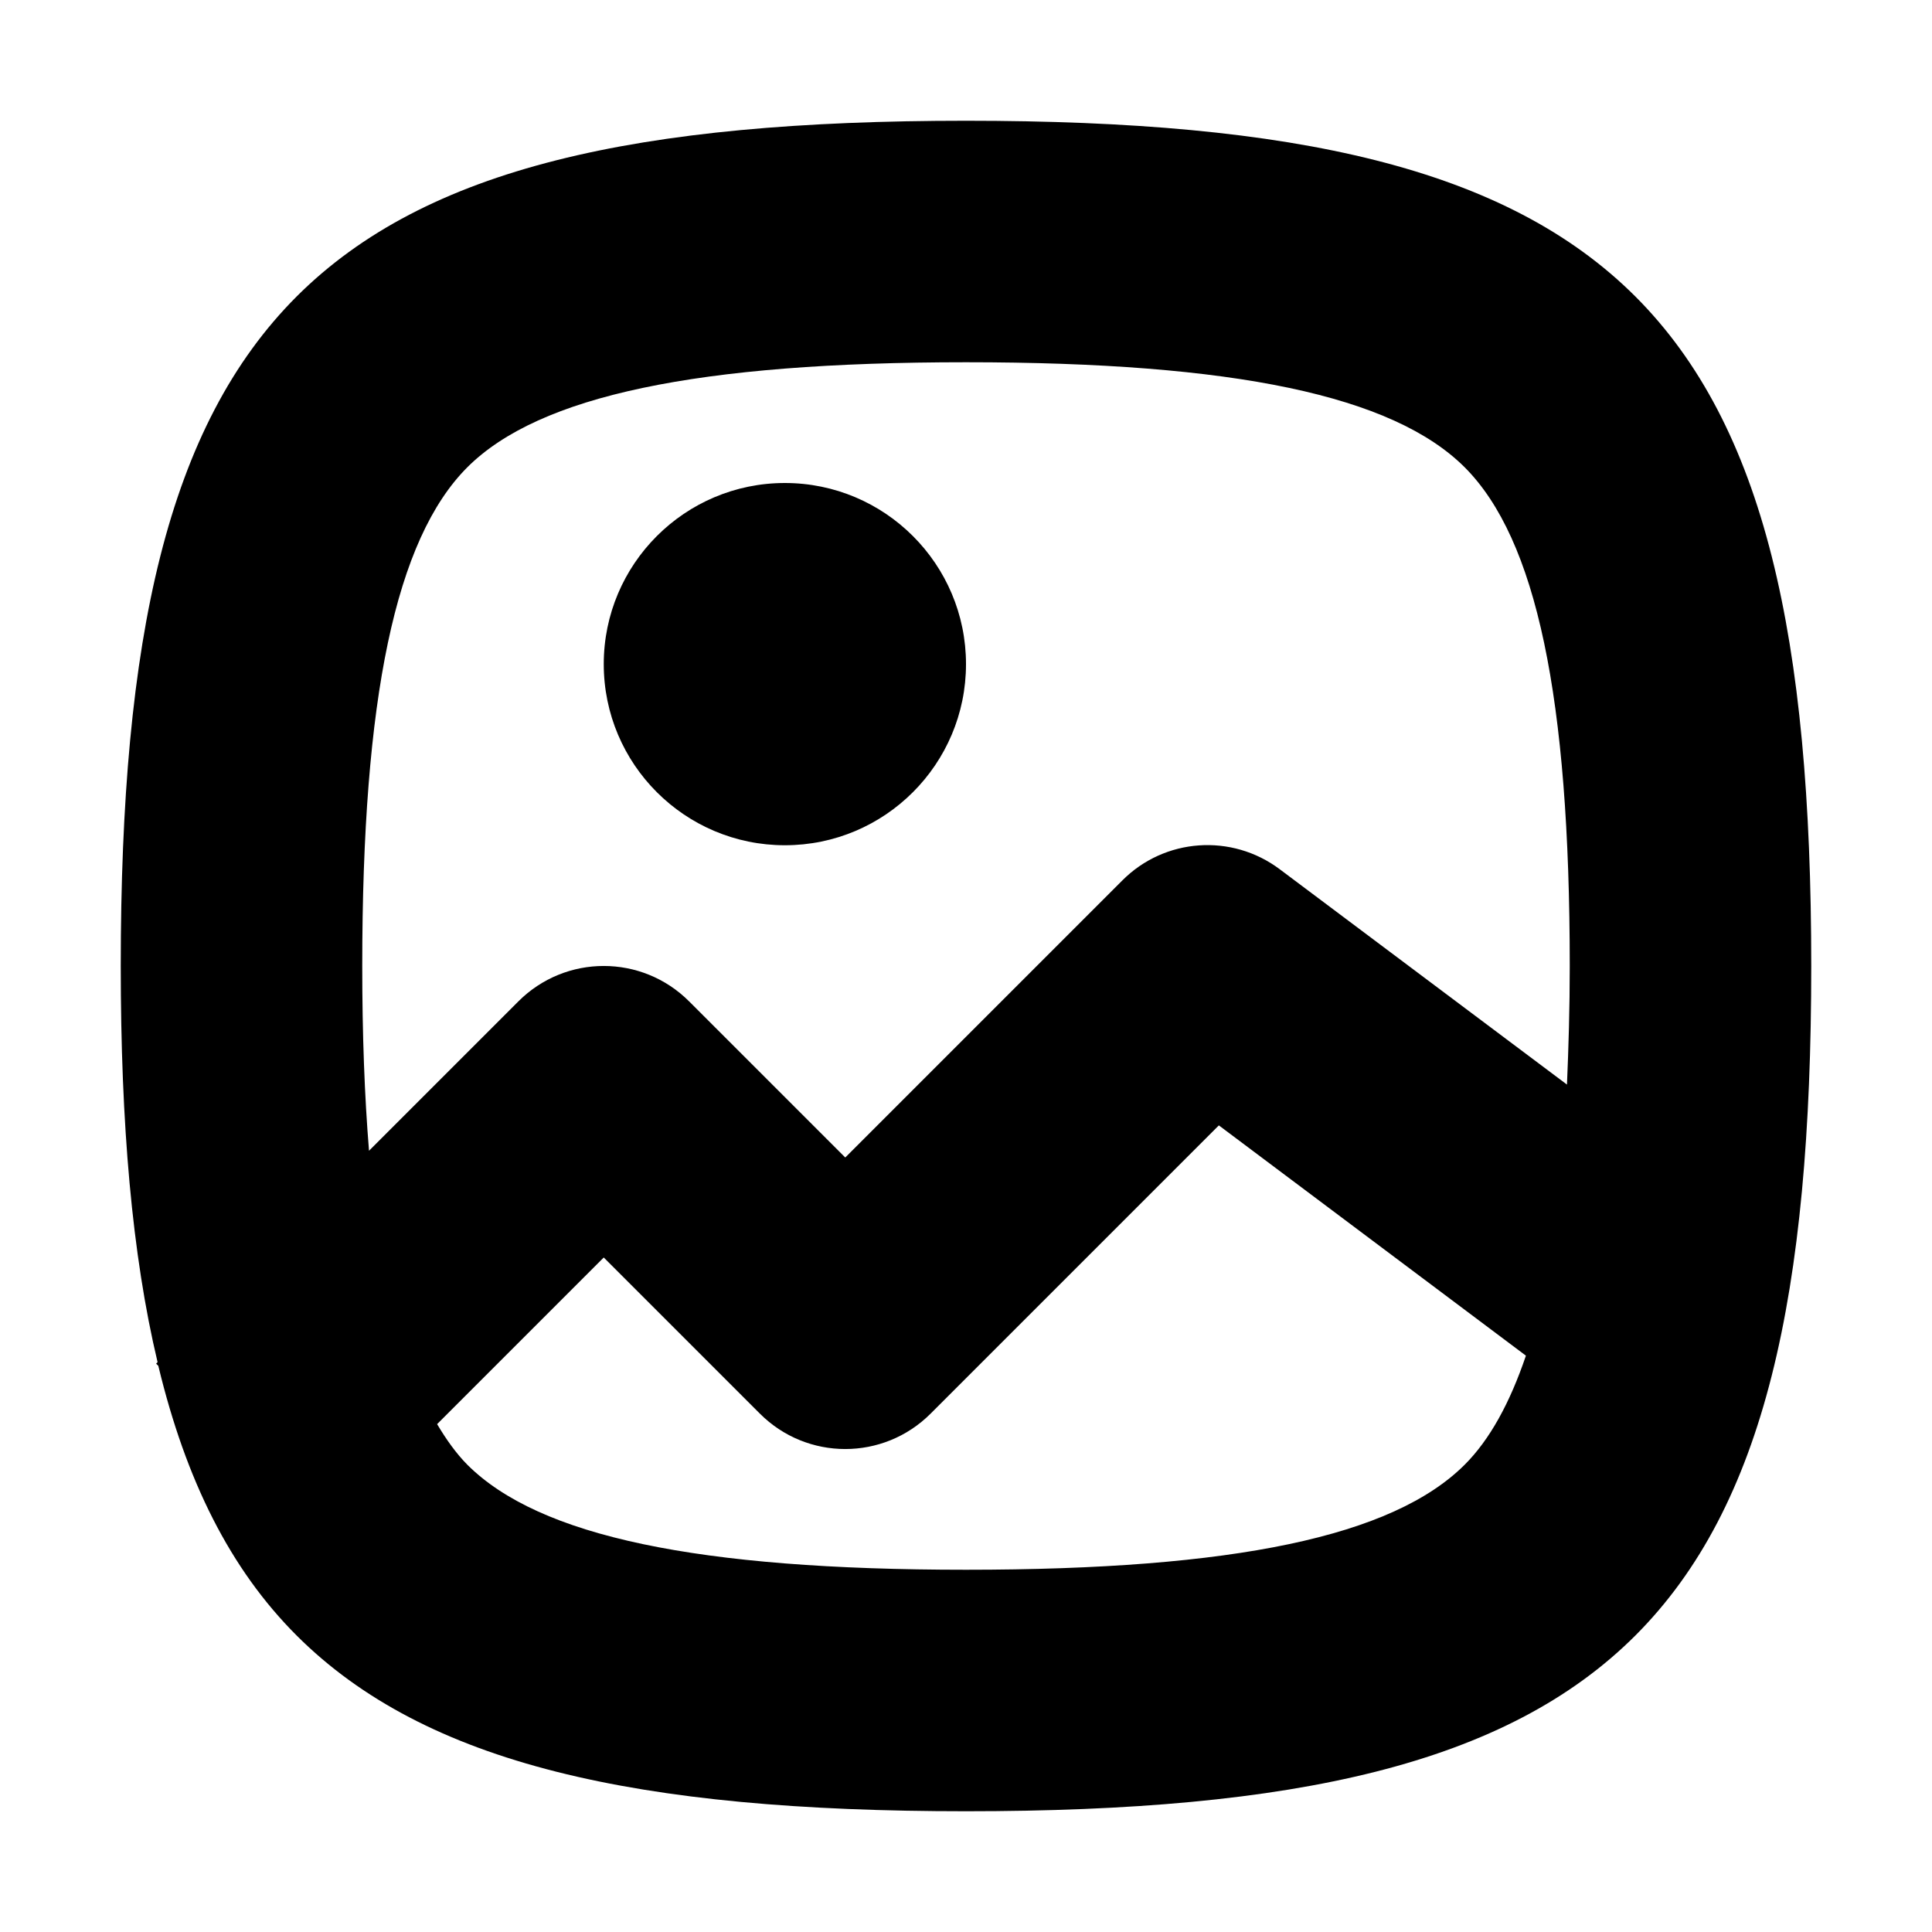
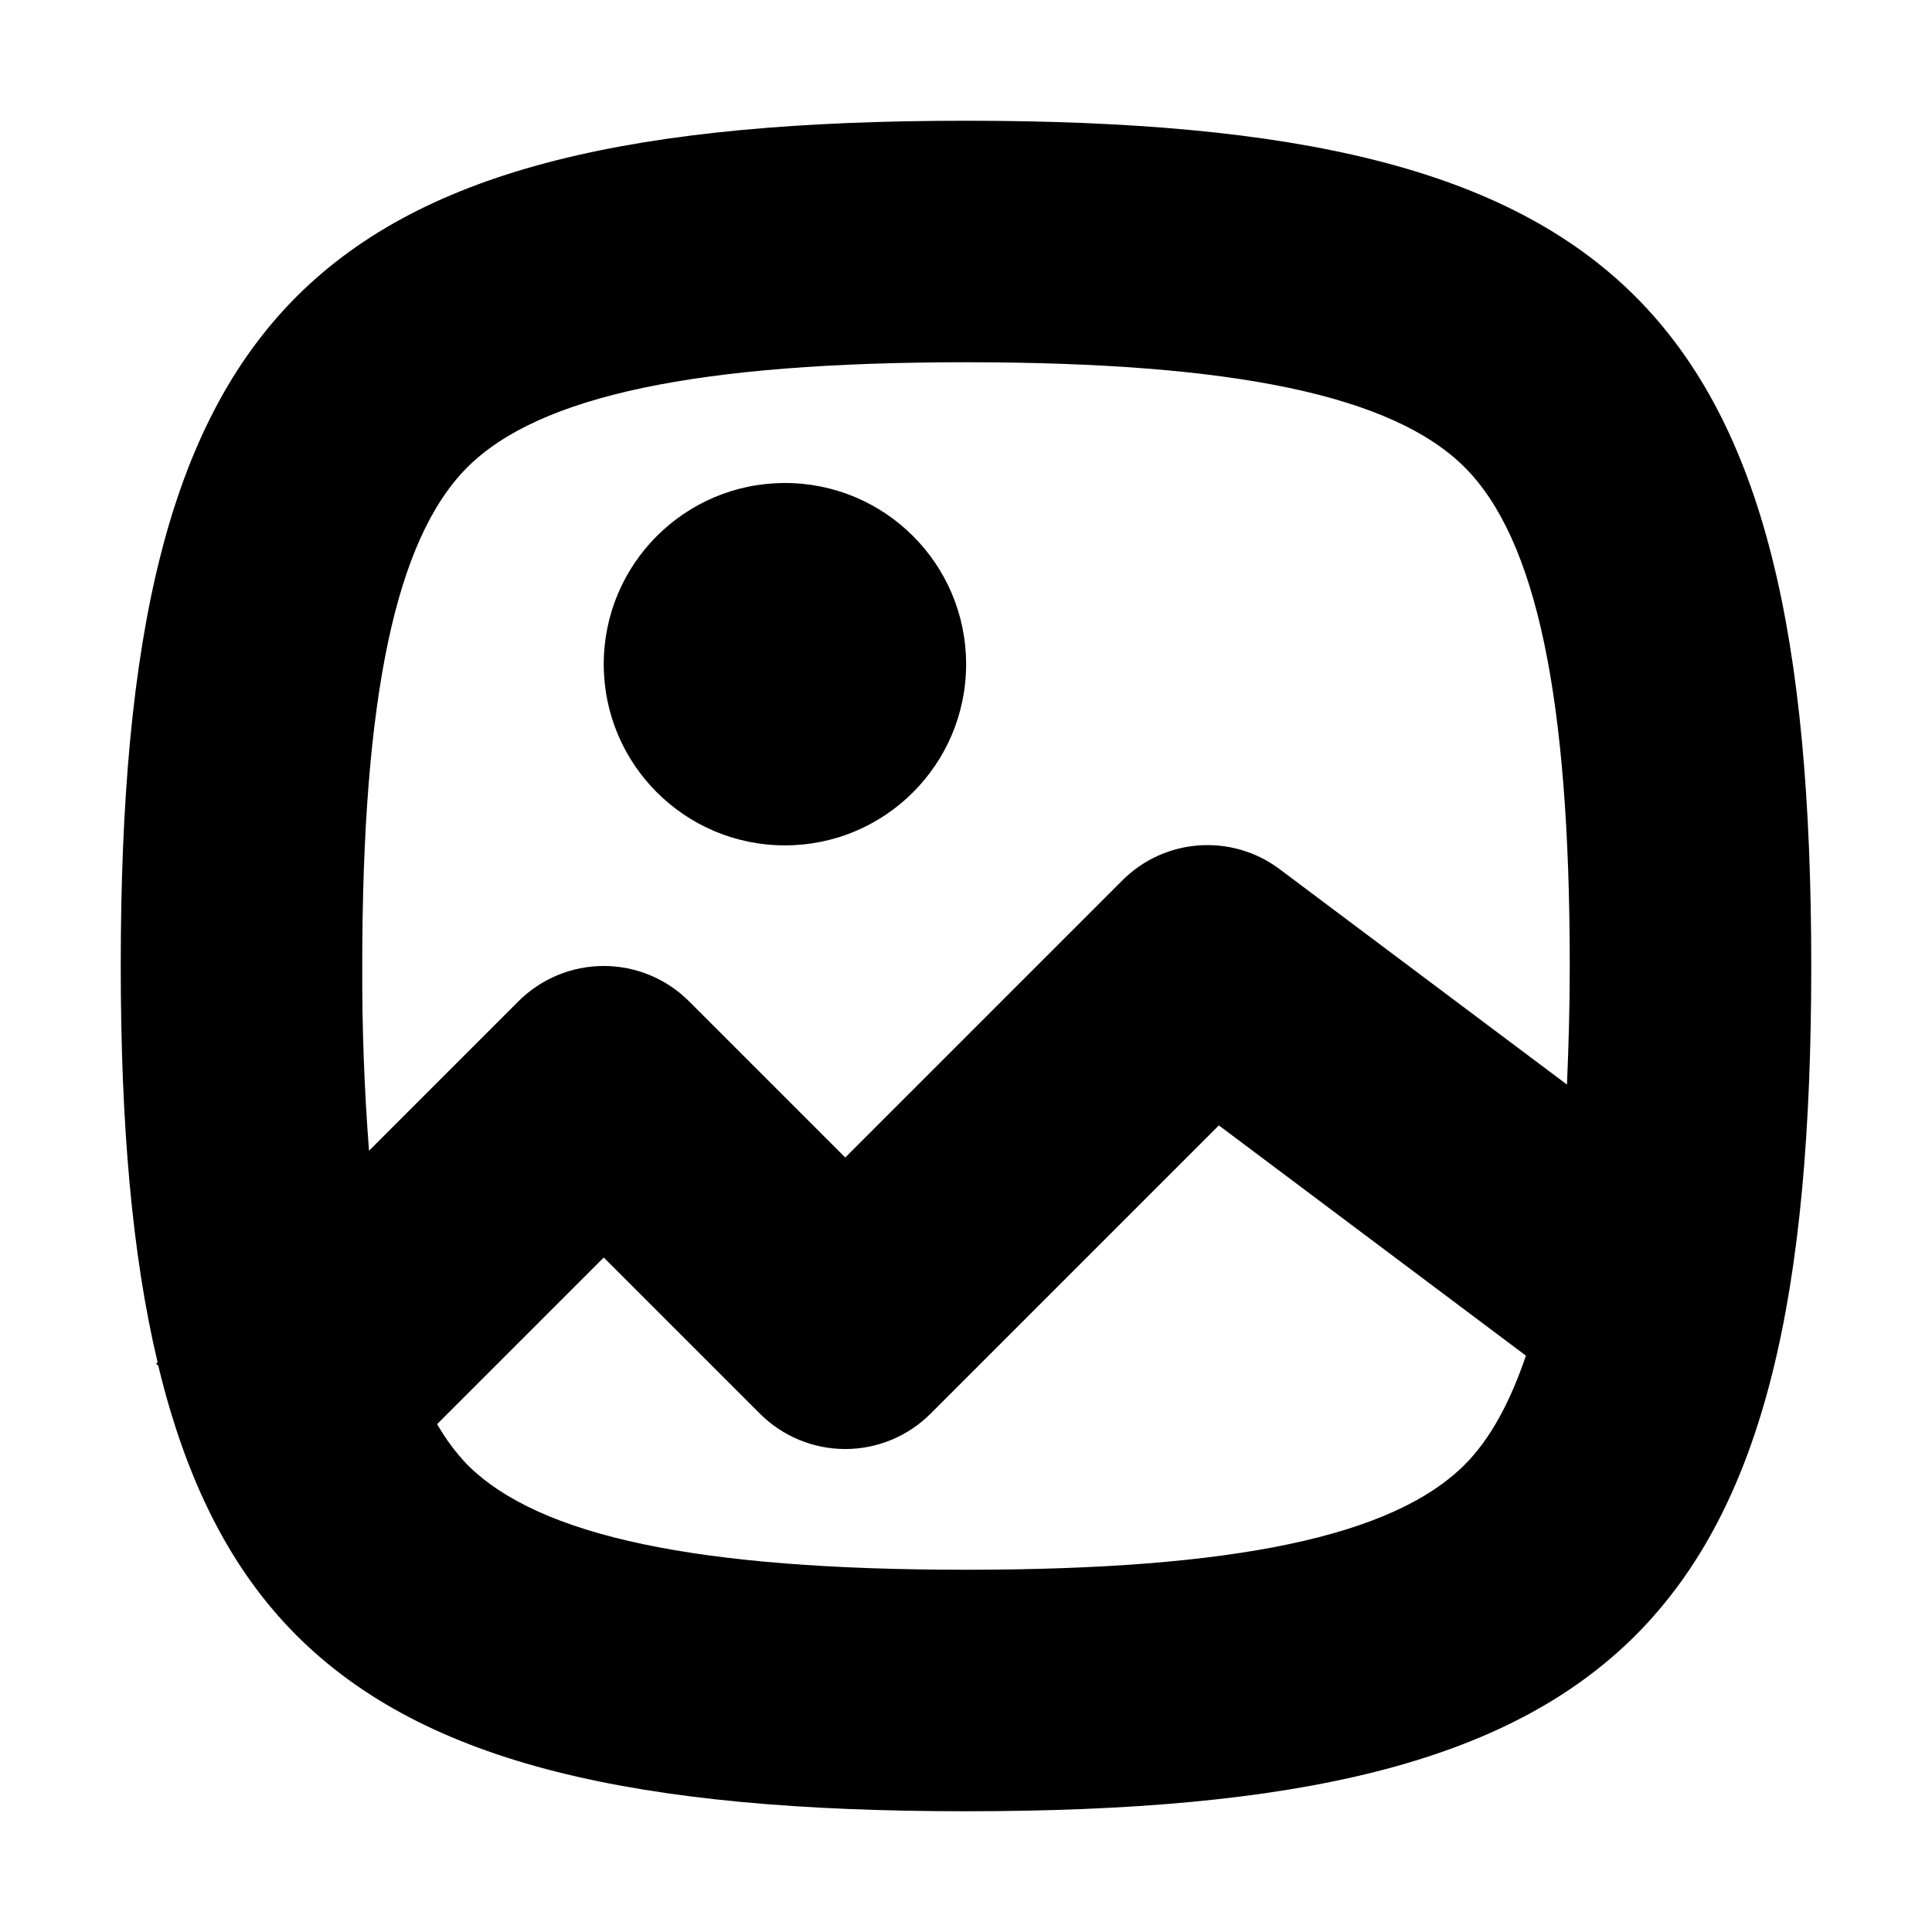
- <svg xmlns="http://www.w3.org/2000/svg" width="16" height="16" viewBox="0 0 16 16">
-   <path fill-rule="evenodd" d="M5,5.5 C5,4.672 5.672,4 6.5,4 C7.328,4 8,4.672 8,5.5 C8,6.328 7.328,7 6.5,7 C5.672,7 5,6.328 5,5.5 M8,13 C5.776,13 4.465,12.724 3.87,12.13 C3.778,12.037 3.696,11.922 3.62,11.794 L5,10.414 L6.293,11.707 C6.684,12.098 7.316,12.098 7.707,11.707 L10.094,9.32 L12.637,11.227 C12.504,11.619 12.338,11.922 12.13,12.13 C11.535,12.724 10.224,13 8,13 M3,8 C3,5.776 3.276,4.465 3.87,3.87 C4.465,3.276 5.776,3 8,3 C10.224,3 11.535,3.276 12.13,3.87 C12.724,4.465 13,5.776 13,8 C13,8.353 12.99,8.675 12.977,8.982 L10.6,7.2 C10.202,6.9 9.644,6.939 9.293,7.293 L7,9.586 L5.707,8.293 C5.316,7.902 4.684,7.902 4.293,8.293 L3.056,9.53 C3.019,9.077 3,8.569 3,8 M13.544,2.456 C12.475,1.388 10.725,1 8,1 C5.275,1 3.525,1.388 2.456,2.456 C1.388,3.525 1,5.275 1,8 C1,9.31 1.093,10.39 1.305,11.281 L1.293,11.293 L1.311,11.311 C1.54,12.261 1.906,12.994 2.456,13.544 C3.525,14.612 5.275,15 8,15 C10.725,15 12.475,14.612 13.544,13.544 C14.612,12.475 15,10.725 15,8 C15,5.275 14.612,3.525 13.544,2.456" />
+ <svg xmlns="http://www.w3.org/2000/svg" width="16" height="16" fill="none">
+   <path fill-rule="evenodd" clip-rule="evenodd" d="M5 5.5a1.5 1.5 0 113.001.001A1.5 1.5 0 015 5.5zM8 13c-2.224 0-3.535-.276-4.13-.87a1.738 1.738 0 01-.25-.336L5 10.414l1.293 1.293a.999.999 0 001.414 0l2.387-2.387 2.543 1.907c-.133.392-.299.695-.507.903-.595.594-1.906.87-4.13.87zM3 8c0-2.224.276-3.535.87-4.13C4.465 3.276 5.776 3 8 3s3.535.276 4.13.87c.594.595.87 1.906.87 4.13 0 .353-.01.675-.023.982L10.6 7.2a.996.996 0 00-1.307.093L7 9.586 5.707 8.293a.999.999 0 00-1.414 0L3.056 9.53A18.904 18.904 0 013 8zm10.544-5.544C12.475 1.388 10.725 1 8 1c-2.725 0-4.475.388-5.544 1.456C1.388 3.525 1 5.275 1 8c0 1.31.093 2.39.305 3.281l-.012.012.018.018c.229.95.595 1.683 1.145 2.233C3.525 14.612 5.275 15 8 15c2.725 0 4.475-.388 5.544-1.456C14.612 12.475 15 10.725 15 8c0-2.725-.388-4.475-1.456-5.544z" fill="#000" />
</svg>
